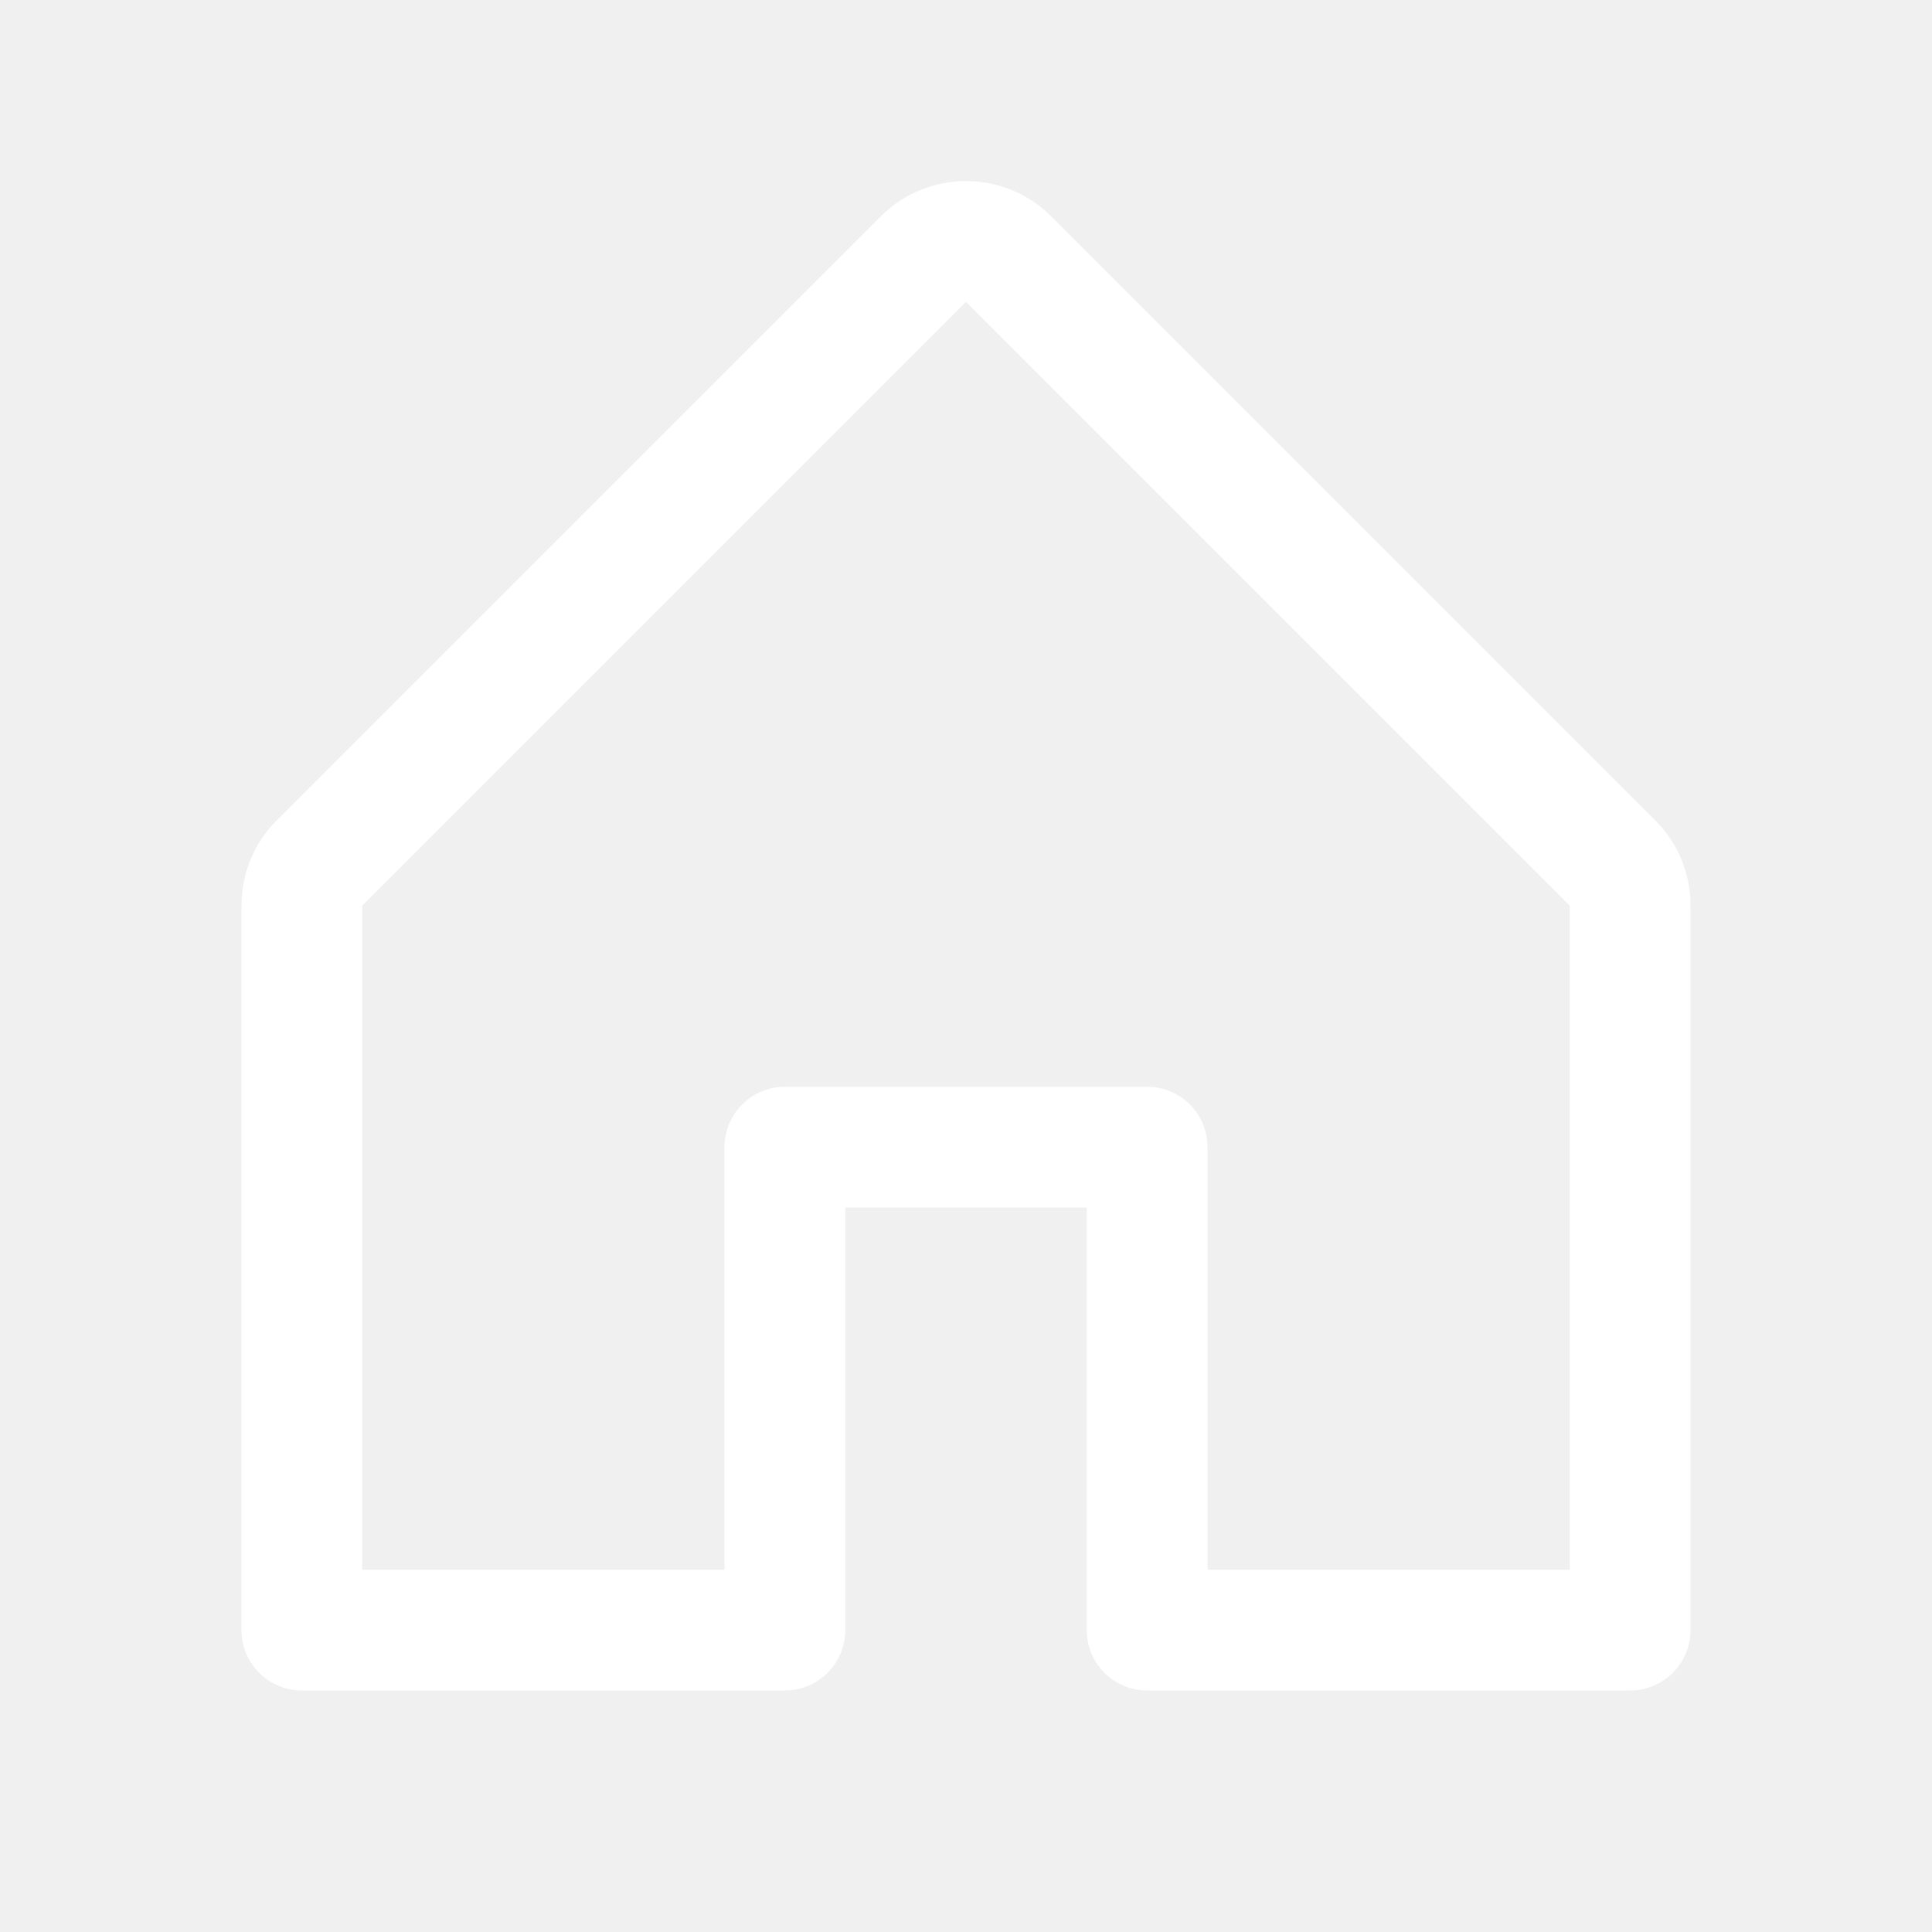
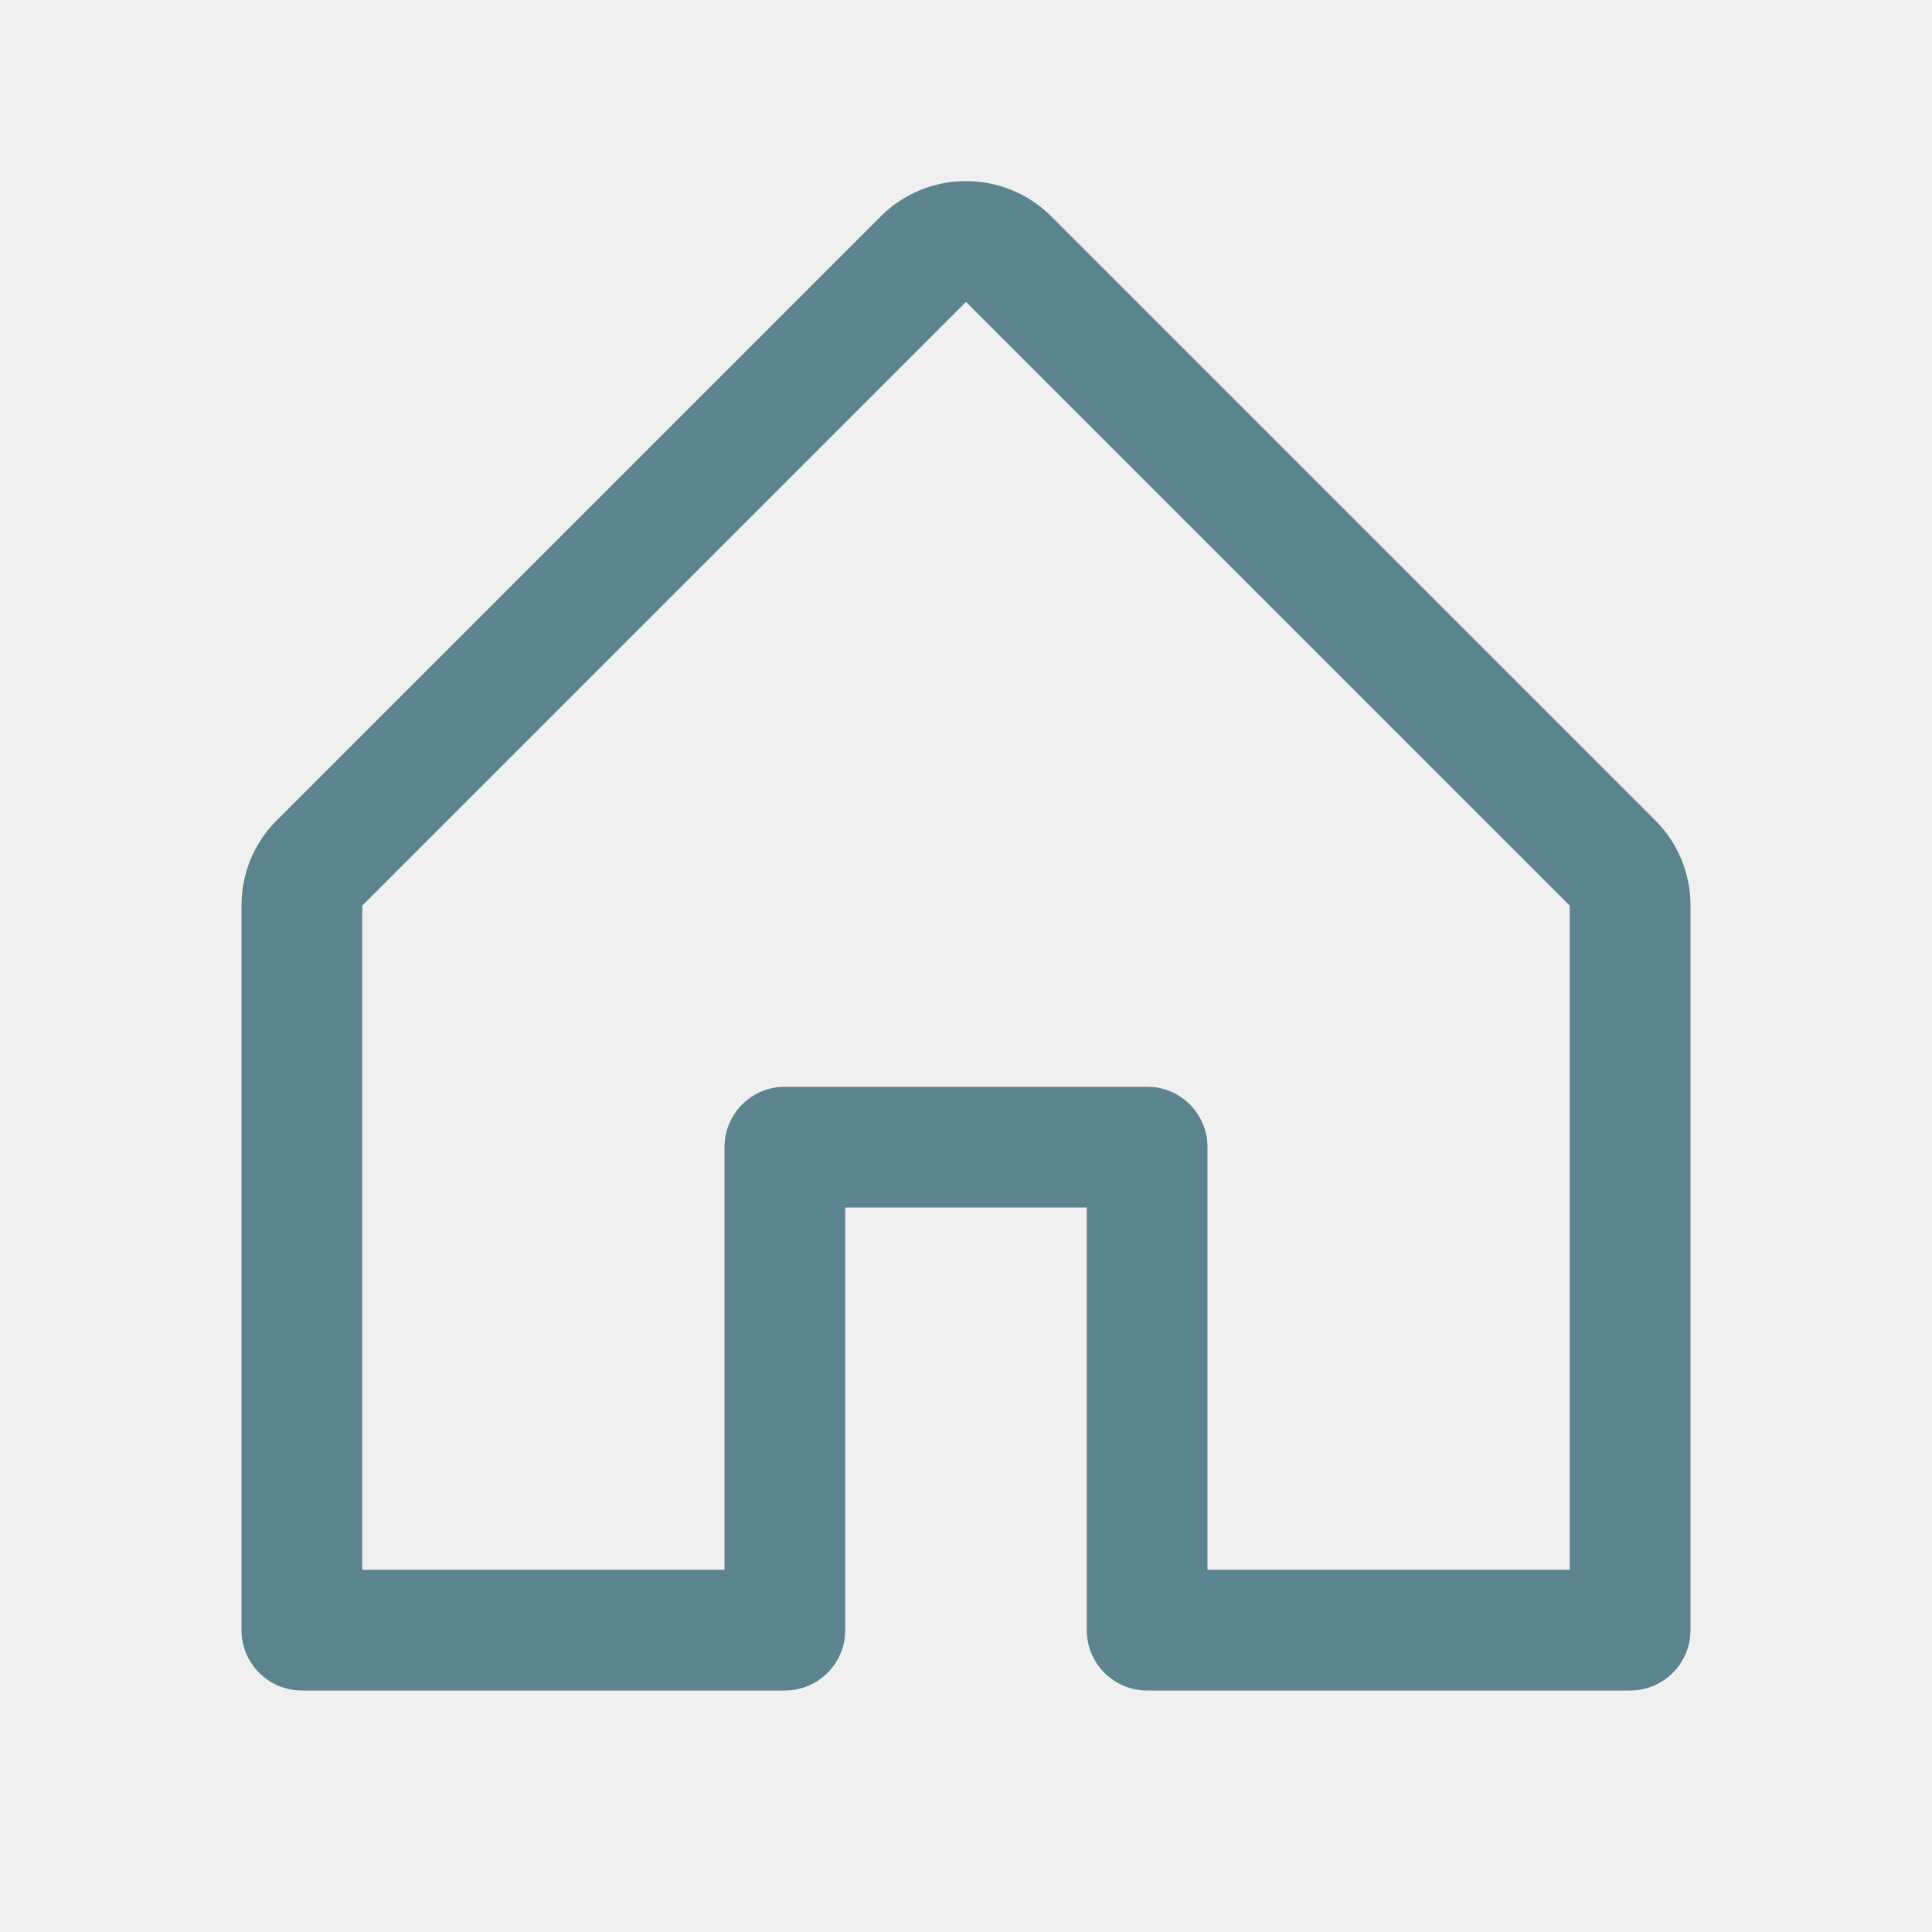
- <svg xmlns="http://www.w3.org/2000/svg" width="1em" height="1em" fill="#fff" viewBox="0 0 256 256">
+ <svg xmlns="http://www.w3.org/2000/svg" width="1em" height="1em" fill="#5C848E" viewBox="0 0 256 256">
  <path d="M219.31,108.68l-80-80a16,16,0,0,0-22.62,0l-80,80A15.87,15.87,0,0,0,32,120v96a8,8,0,0,0,8,8h64a8,8,0,0,0,8-8V160h32v56a8,8,0,0,0,8,8h64a8,8,0,0,0,8-8V120A15.87,15.87,0,0,0,219.31,108.68ZM208,208H160V152a8,8,0,0,0-8-8H104a8,8,0,0,0-8,8v56H48V120l80-80,80,80Z" />
</svg>
